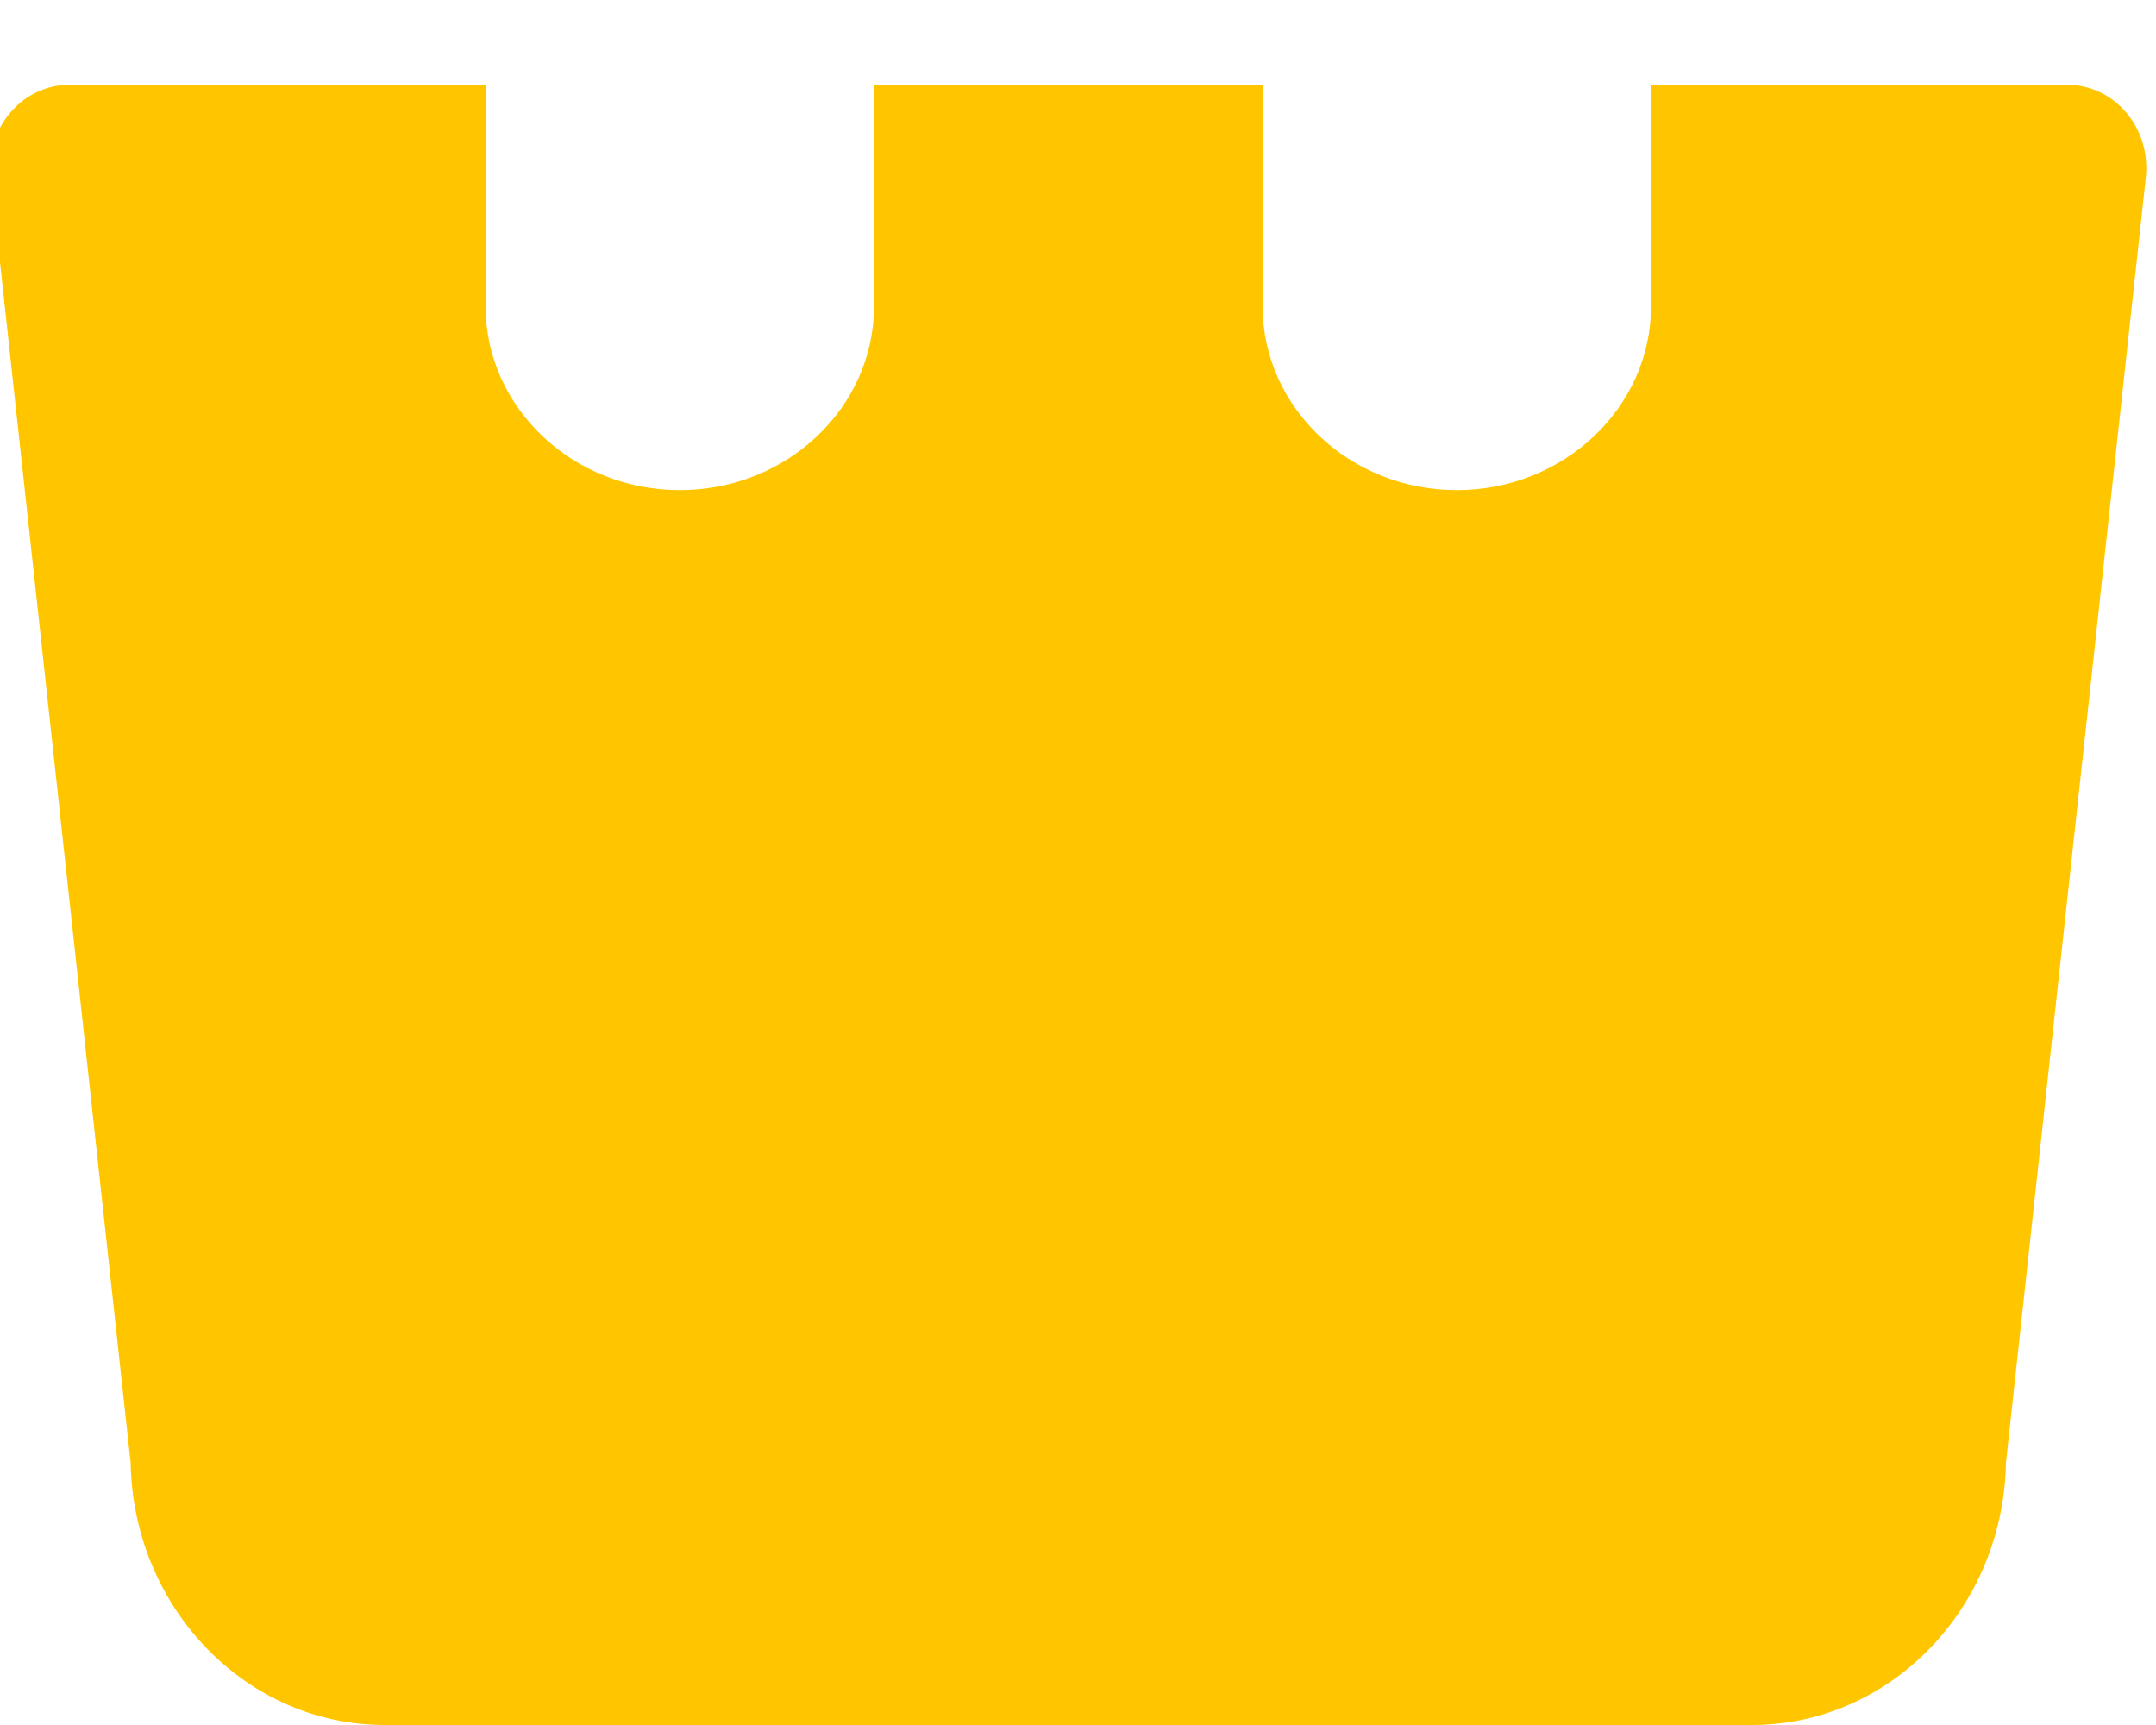
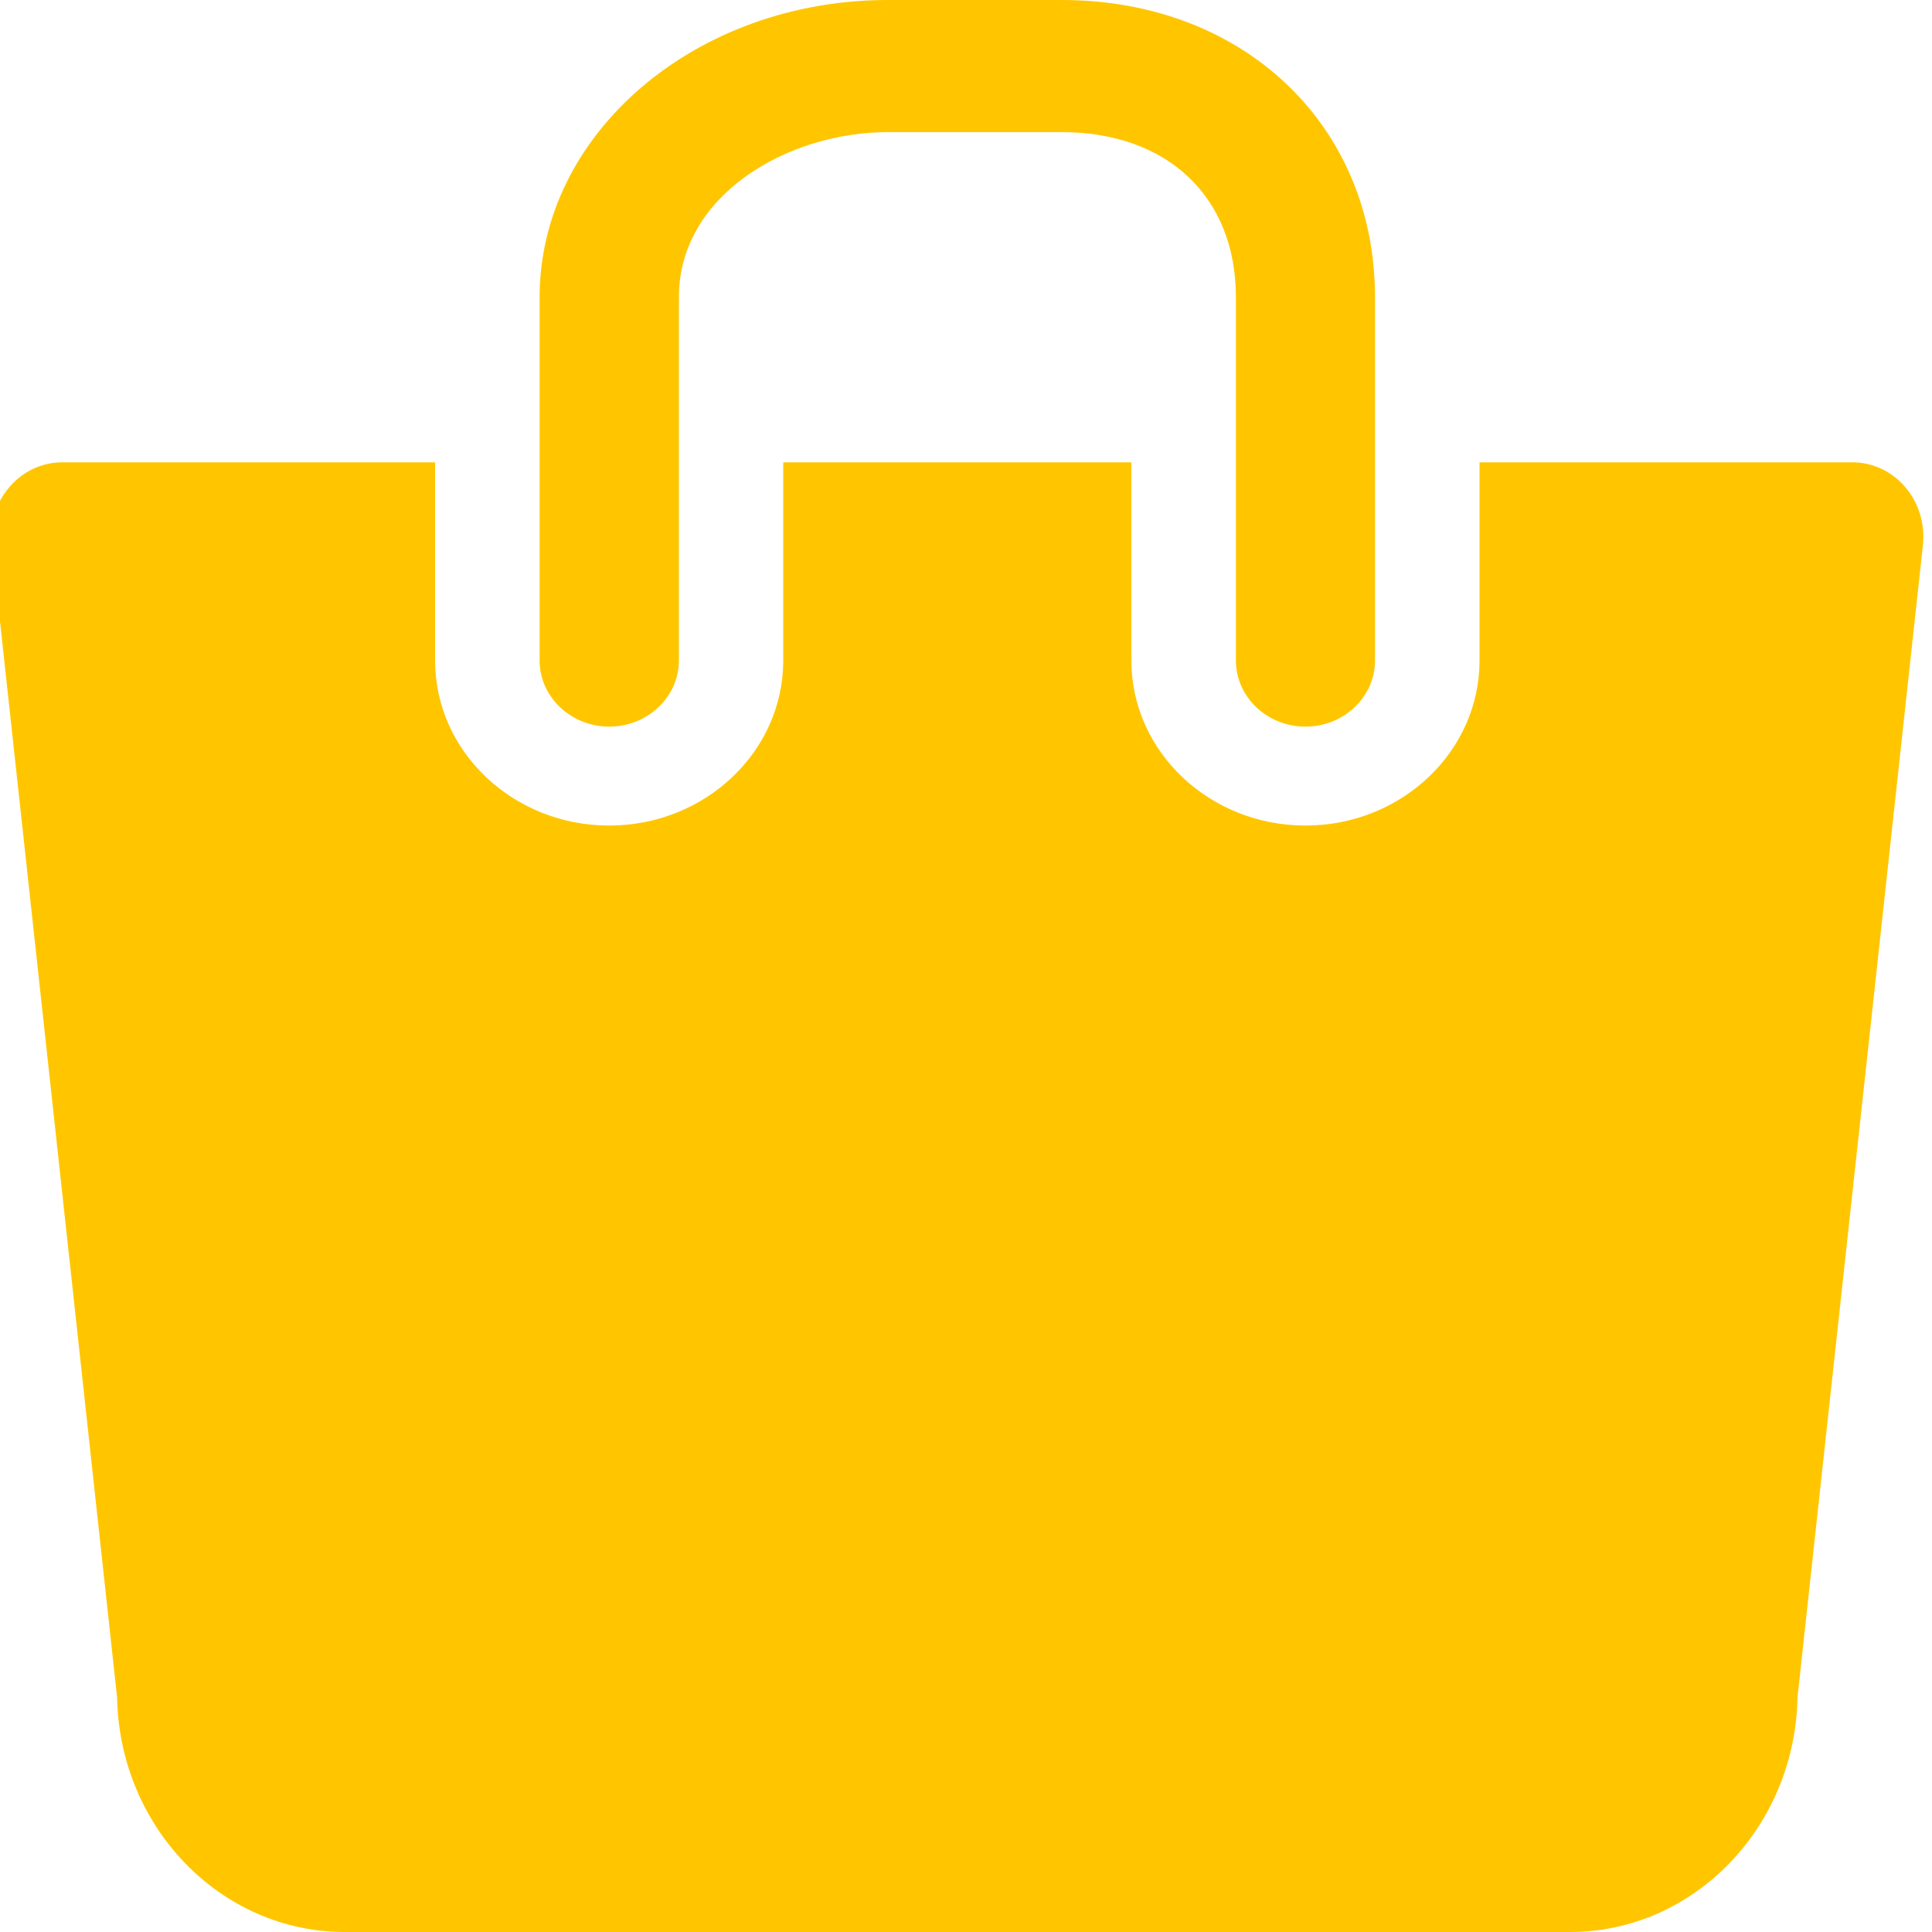
- <svg xmlns="http://www.w3.org/2000/svg" width="10" height="8" viewBox="0 0 10 8" fill="none">
-   <path d="M9.862 0.522C9.793 0.44 9.693 0.393 9.589 0.393H7.658V1.419C7.658 1.89 7.253 2.273 6.757 2.273C6.26 2.273 5.856 1.89 5.856 1.419V0.393H4.054V1.419C4.054 1.89 3.65 2.273 3.153 2.273C2.656 2.273 2.252 1.89 2.252 1.419V0.393H0.321C0.217 0.393 0.117 0.44 0.048 0.522C-0.022 0.603 -0.055 0.712 -0.043 0.821L0.606 6.785C0.618 7.457 1.142 8 1.784 8H8.126C8.768 8 9.292 7.457 9.304 6.784L9.953 0.821C9.964 0.712 9.931 0.603 9.862 0.522Z" fill="#FFC600" />
+ <svg xmlns="http://www.w3.org/2000/svg" width="10" height="10" viewBox="0 0 10 10" fill="none">
+   <path d="M9.862 2.522C9.793 2.44 9.693 2.393 9.589 2.393H7.658V3.419C7.658 3.89 7.254 4.273 6.757 4.273C6.26 4.273 5.856 3.89 5.856 3.419V2.393H4.054V3.419C4.054 3.89 3.65 4.273 3.153 4.273C2.656 4.273 2.252 3.89 2.252 3.419V2.393H0.321C0.217 2.393 0.117 2.44 0.048 2.522C-0.022 2.603 -0.054 2.712 -0.043 2.821L0.606 8.785C0.618 9.457 1.142 10 1.784 10H8.126C8.768 10 9.292 9.457 9.304 8.784L9.953 2.821C9.964 2.712 9.932 2.603 9.862 2.522Z" fill="#FFC600" />
+   <path d="M3.153 3.761C3.352 3.761 3.514 3.607 3.514 3.419V1.538C3.514 1.011 4.075 0.684 4.595 0.684H5.496C6.043 0.684 6.397 1.019 6.397 1.538V3.419C6.397 3.607 6.558 3.761 6.757 3.761C6.956 3.761 7.117 3.607 7.117 3.419V1.538C7.117 0.647 6.435 0 5.496 0H4.595C3.601 0 2.793 0.69 2.793 1.538V3.419C2.793 3.607 2.955 3.761 3.153 3.761Z" fill="#FFC600" />
</svg>
